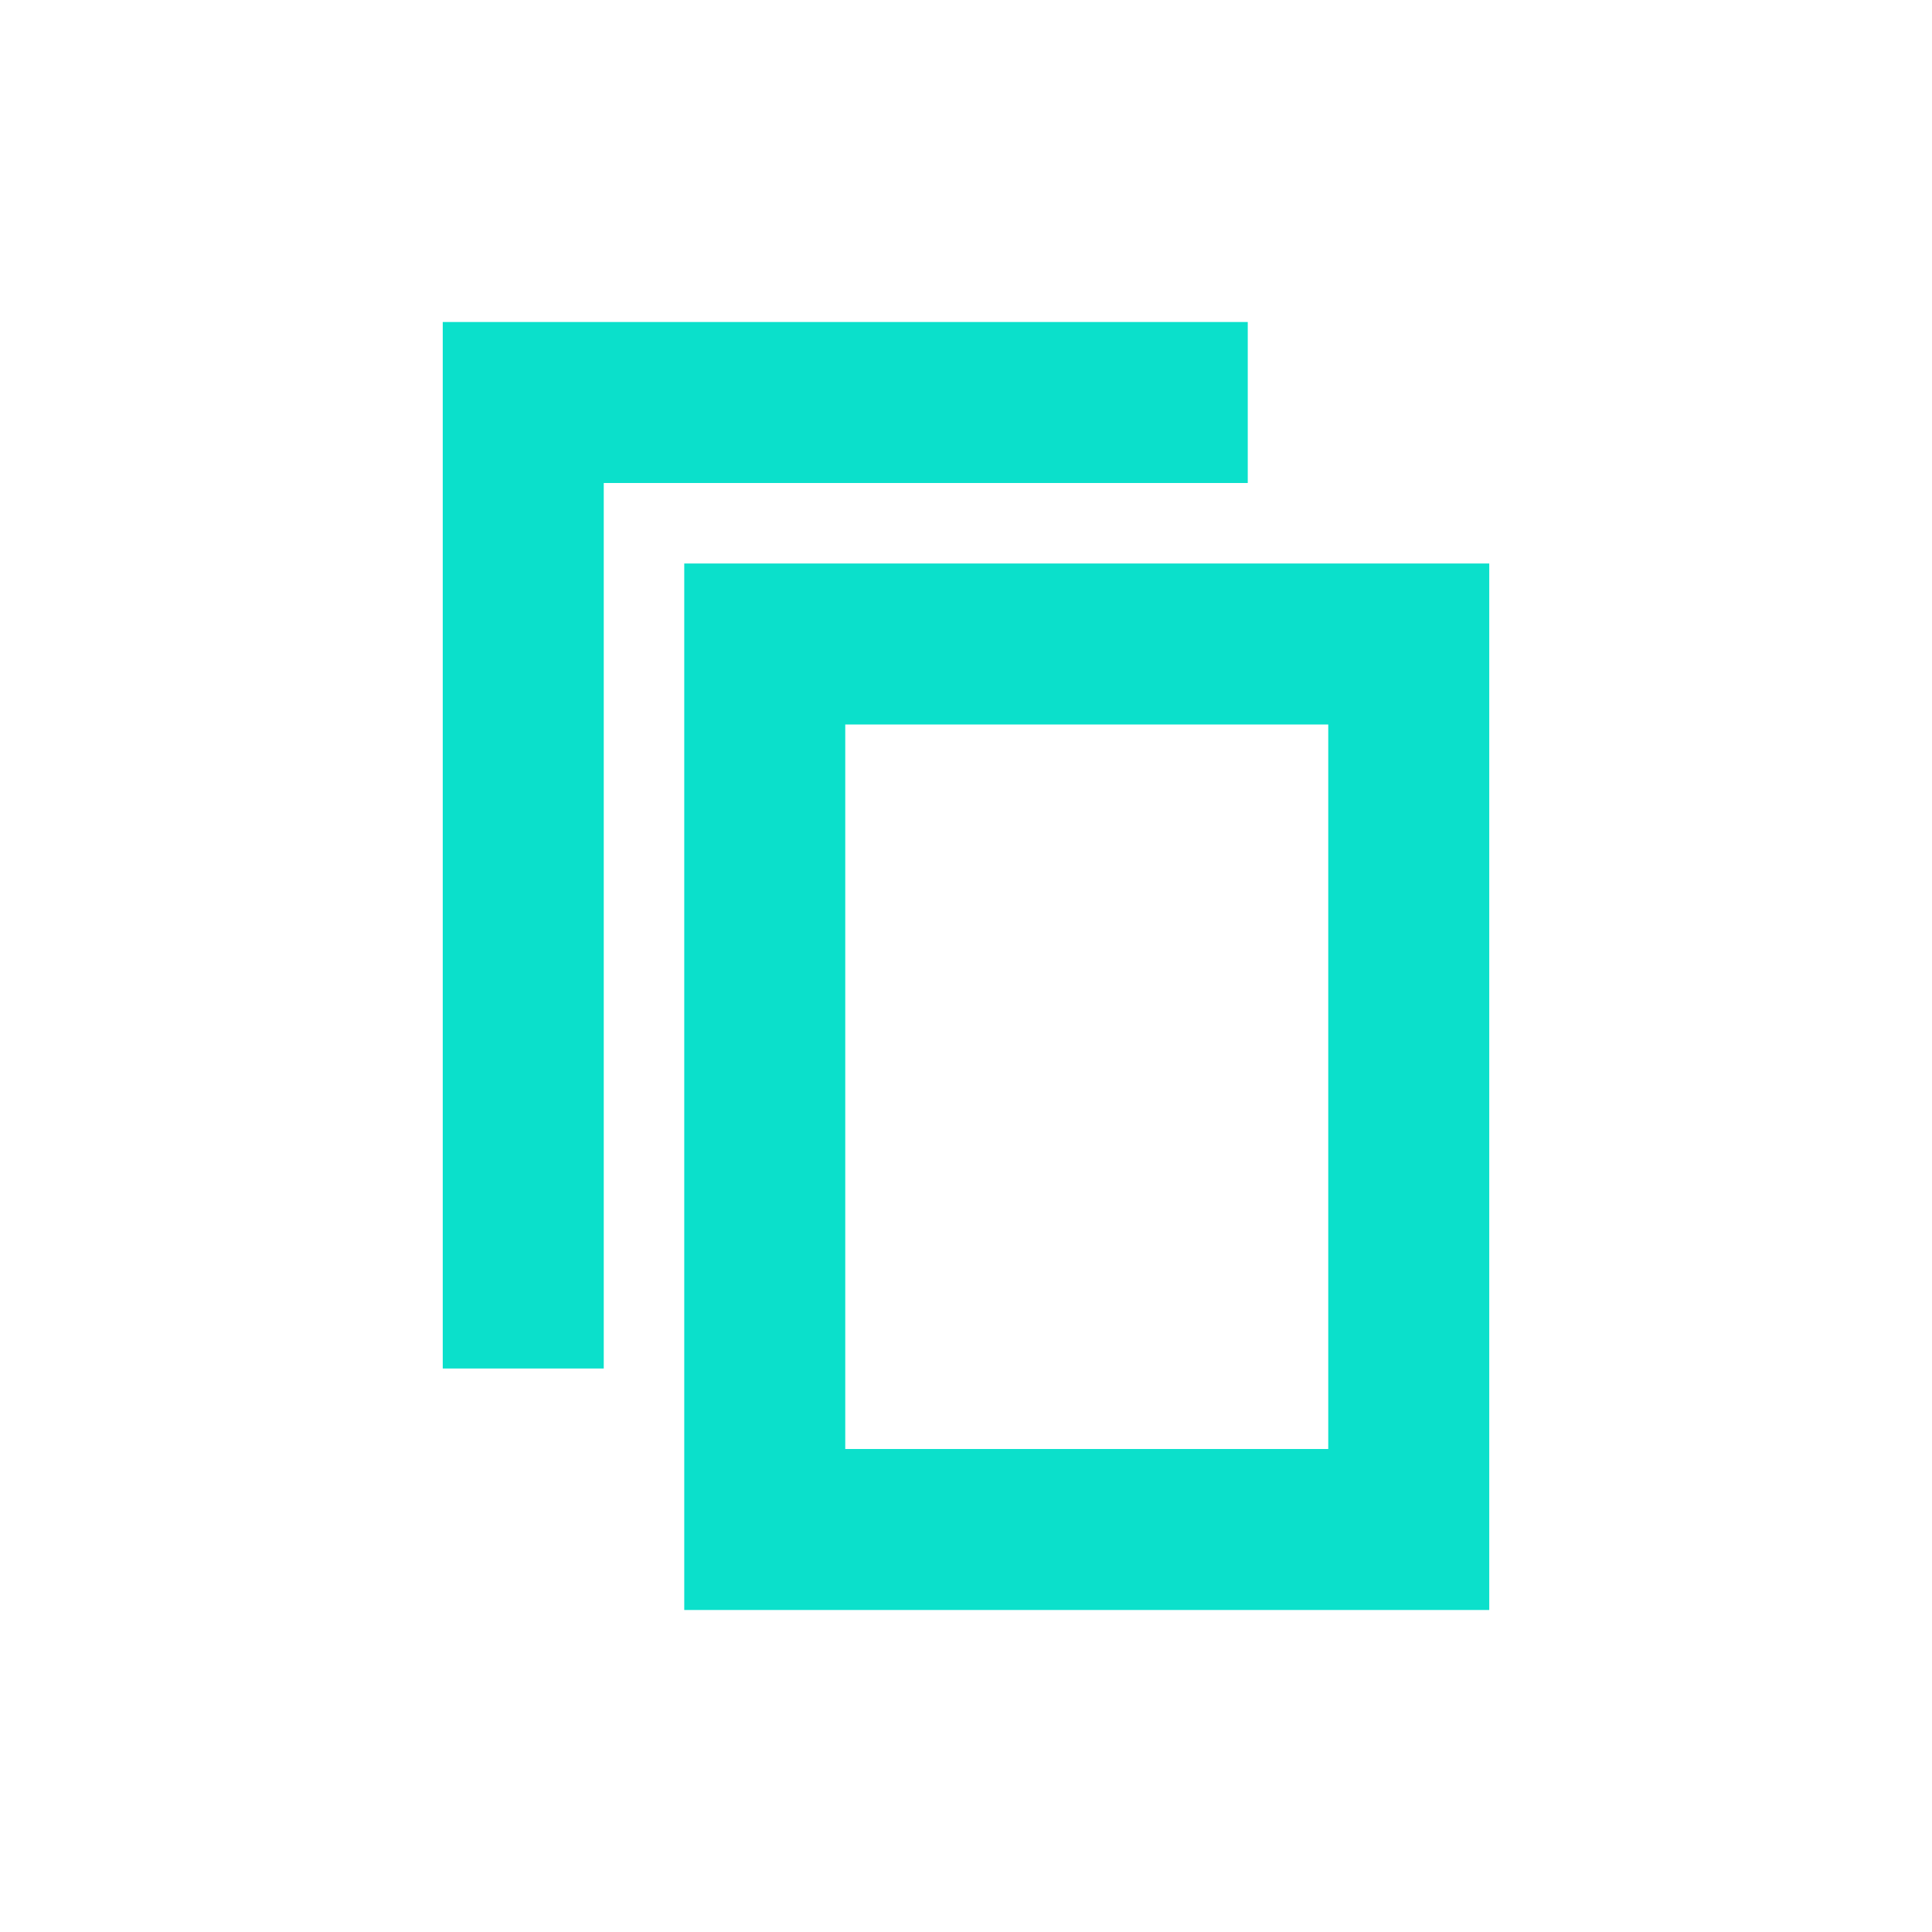
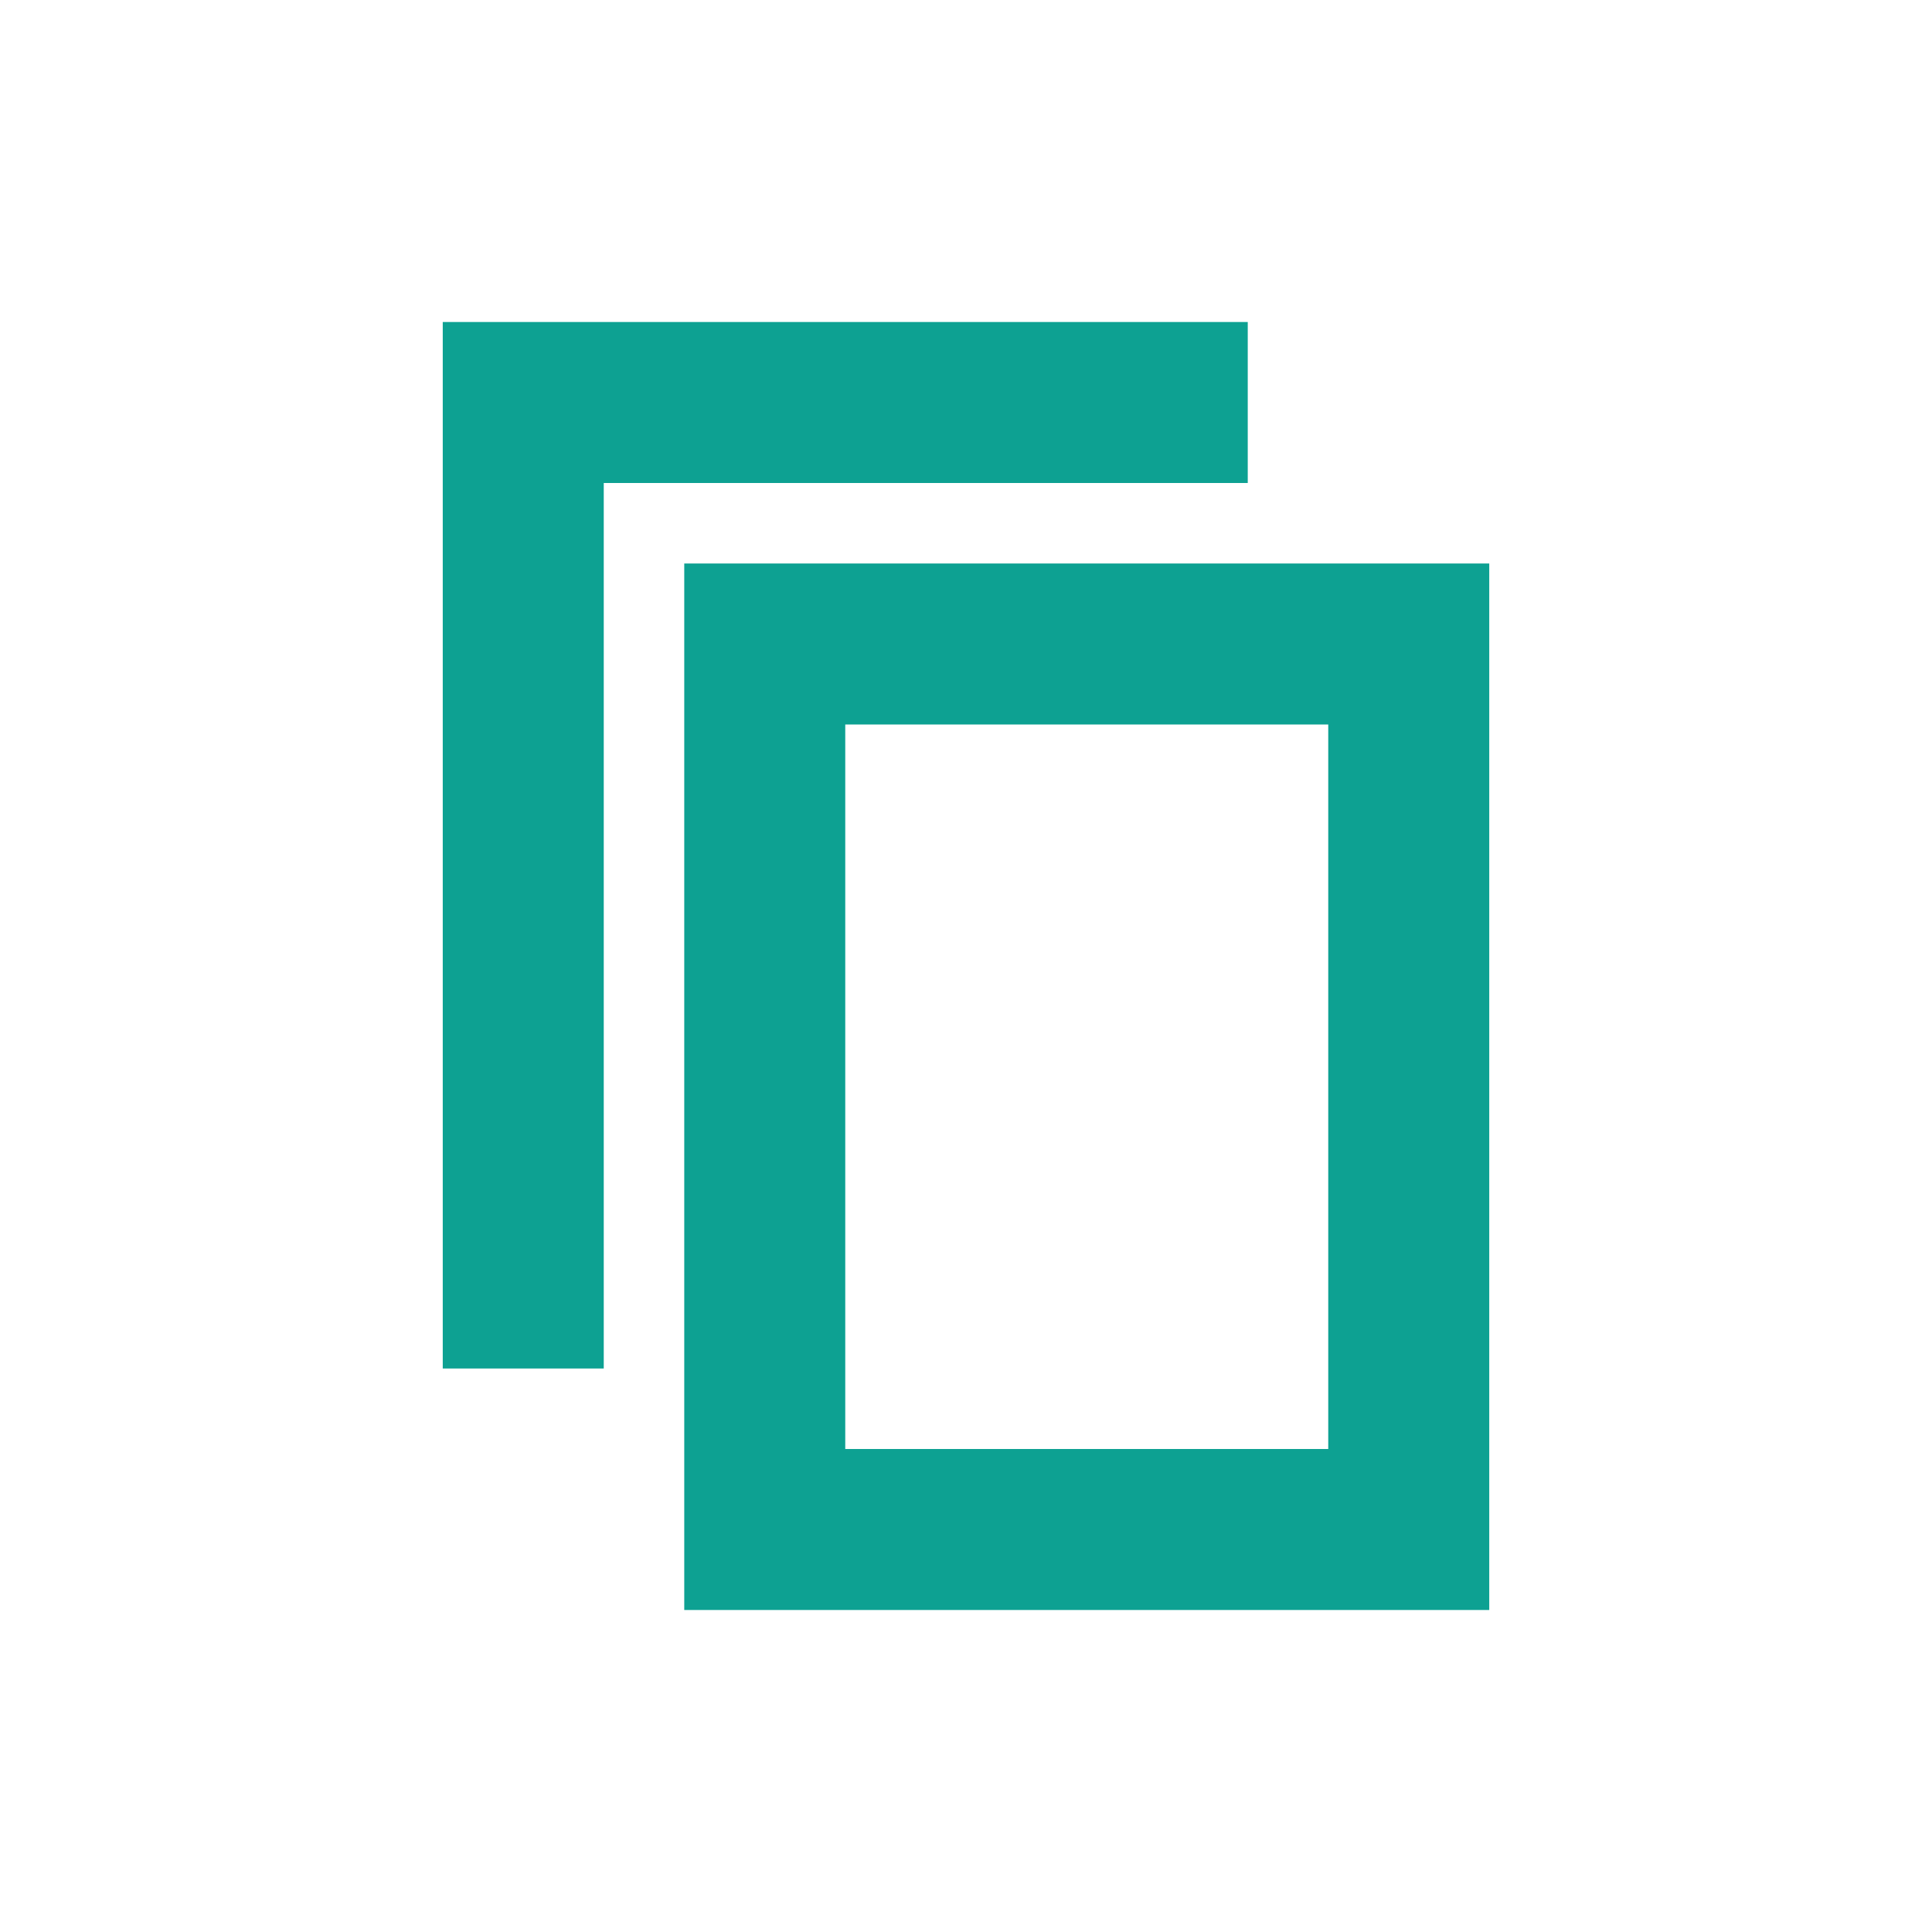
<svg xmlns="http://www.w3.org/2000/svg" width="24px" height="24px" viewBox="0 0 24 24" version="1.1">
  <g id="Artboard" stroke="none" stroke-width="1" fill="none" fill-rule="evenodd">
    <g id="ic-copy-liliac" transform="translate(2, 2)">
-       <g id="Group_8993" transform="translate(3, 2)" fill="#0be0cb" fill-rule="nonzero">
+       <g id="Group_8993" transform="translate(3, 2)" fill="#0da192" fill-rule="nonzero">
        <polygon id="Path_18959" points="2.5 13 0.5 13 0.5 0 10.5 0 10.5 2 2.5 2" />
      </g>
      <polygon id="Rectangle_4640" points="0 0 20 0 20 20 0 20" />
-       <g id="Group_8994" transform="translate(6, 5)" fill="#0be0cb" fill-rule="nonzero">
+       <g id="Group_8994" transform="translate(6, 5)" fill="#0da192" fill-rule="nonzero">
        <path d="M10.5,13 L0.5,13 L0.5,0 L10.5,0 L10.5,13 Z M2.5,11 L8.5,11 L8.5,2 L2.5,2 L2.5,11 Z" id="Path_18960" />
      </g>
    </g>
  </g>
</svg>
